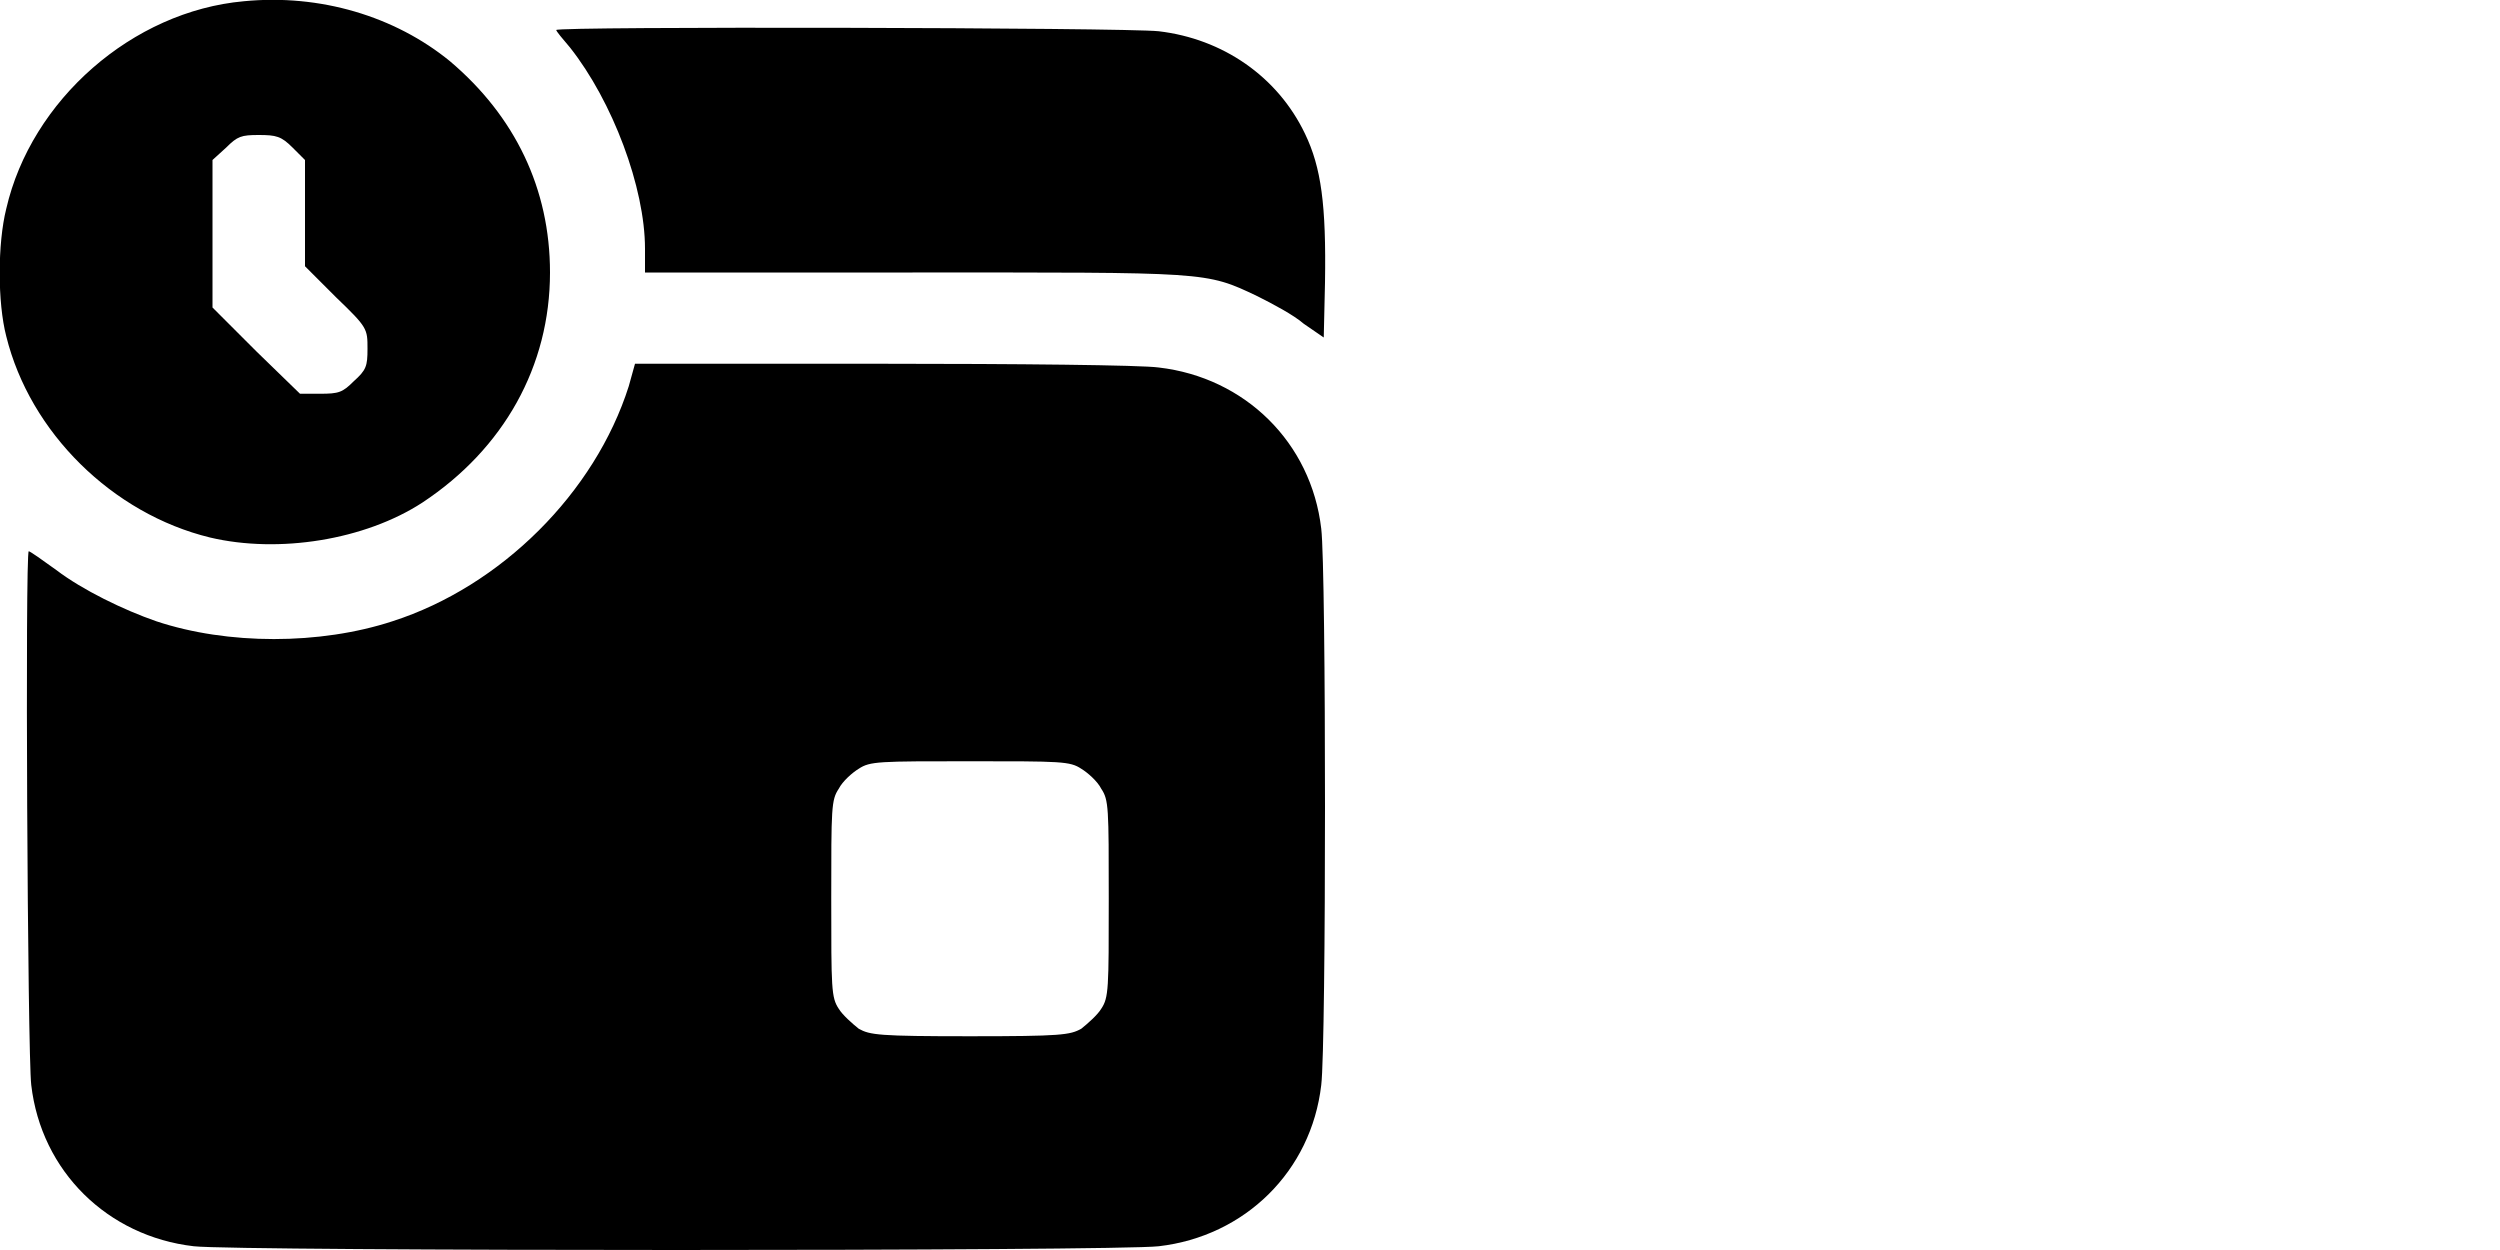
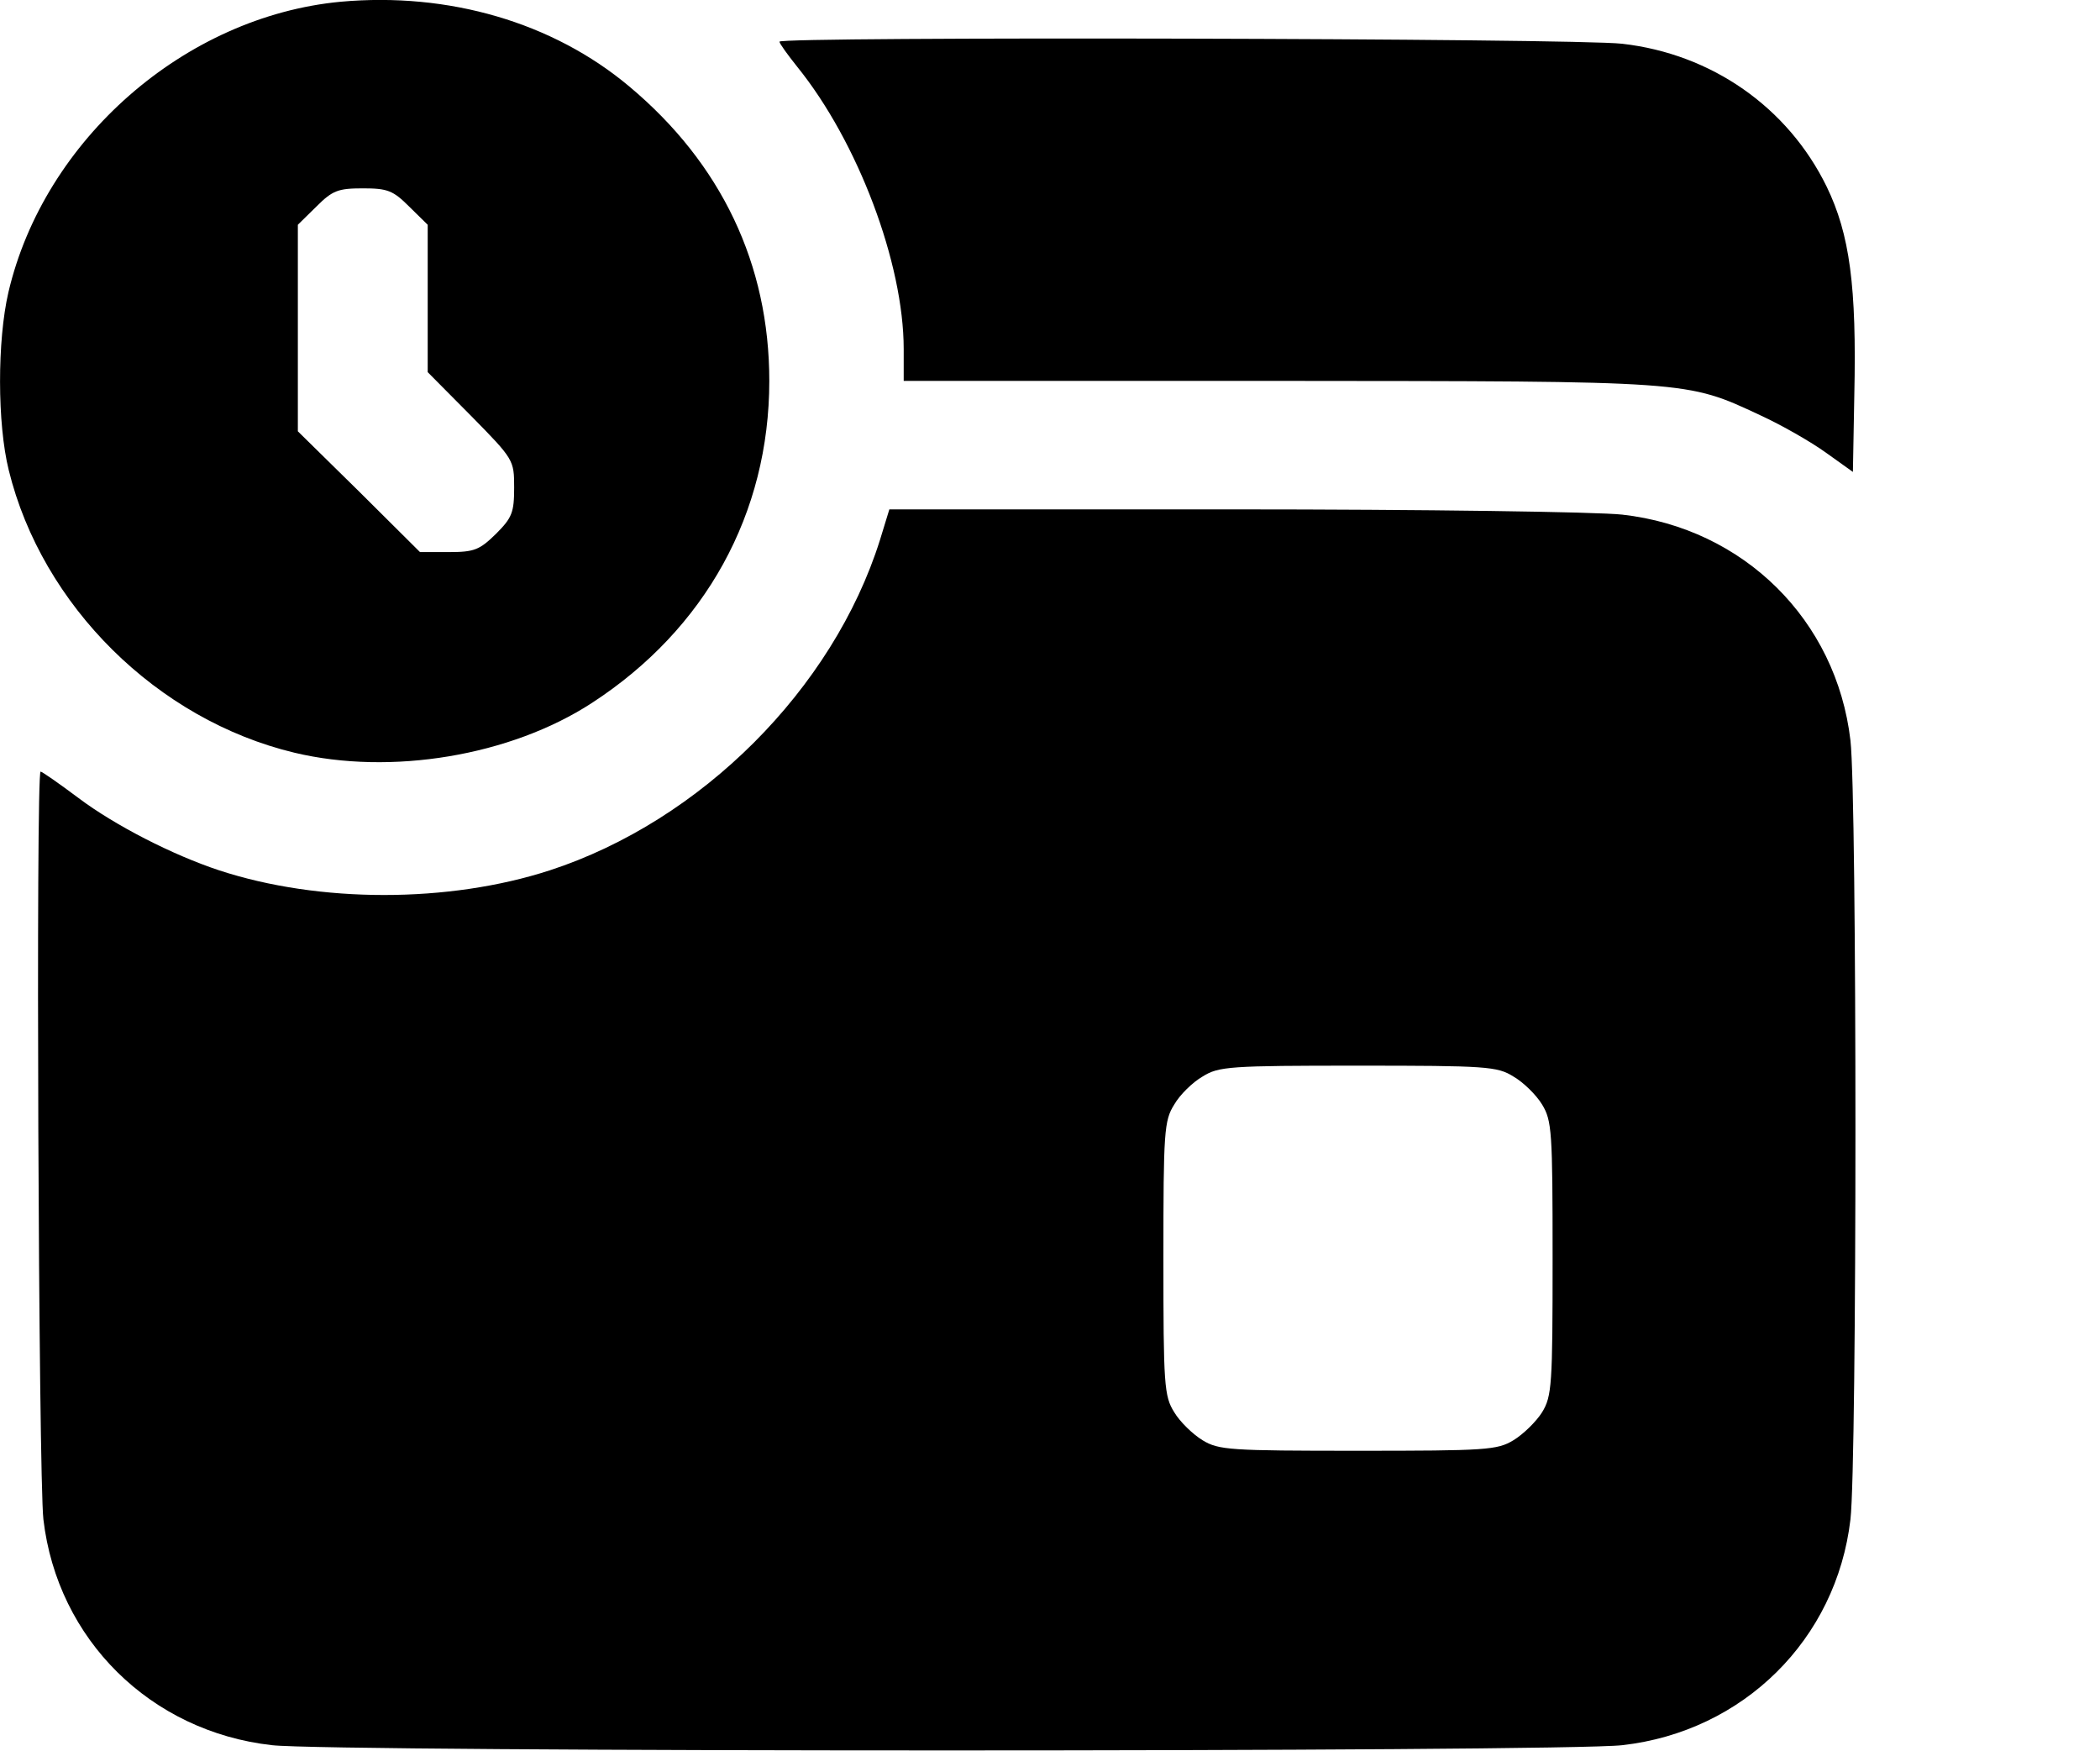
- <svg xmlns="http://www.w3.org/2000/svg" width="2" height="1" viewBox="0 0 2 1" fill="none">
-   <path fill-rule="evenodd" clip-rule="evenodd" d="M0.195 0.001C0.106 0.009 0.025 0.08 0.005 0.167C-0.002 0.195 -0.002 0.242 0.005 0.269C0.024 0.346 0.09 0.411 0.168 0.43C0.223 0.443 0.292 0.432 0.338 0.402C0.403 0.359 0.44 0.293 0.44 0.218C0.44 0.151 0.412 0.093 0.36 0.049C0.316 0.013 0.256 -0.005 0.195 0.001ZM0.445 0.024C0.445 0.025 0.45 0.031 0.456 0.038C0.49 0.081 0.516 0.15 0.516 0.199V0.218L0.73 0.218C0.967 0.218 0.964 0.217 1.006 0.237C1.018 0.243 1.035 0.252 1.043 0.259L1.059 0.27L1.06 0.226C1.061 0.164 1.057 0.134 1.044 0.107C1.022 0.061 0.978 0.031 0.927 0.025C0.9 0.022 0.445 0.021 0.445 0.024ZM0.181 0.118L0.17 0.128V0.187V0.246L0.205 0.281L0.24 0.315H0.256C0.271 0.315 0.274 0.314 0.283 0.305C0.293 0.296 0.294 0.293 0.294 0.279C0.294 0.263 0.294 0.262 0.269 0.238L0.244 0.213V0.17V0.128L0.234 0.118C0.225 0.109 0.221 0.108 0.207 0.108C0.193 0.108 0.19 0.109 0.181 0.118ZM0.503 0.309C0.476 0.394 0.401 0.469 0.314 0.497C0.256 0.516 0.182 0.516 0.125 0.497C0.099 0.488 0.066 0.472 0.045 0.456C0.034 0.448 0.024 0.441 0.023 0.441C0.02 0.441 0.022 0.843 0.025 0.868C0.033 0.937 0.086 0.989 0.155 0.997C0.189 1.001 0.893 1.001 0.927 0.997C0.996 0.989 1.049 0.937 1.057 0.868C1.061 0.835 1.061 0.456 1.057 0.423C1.049 0.354 0.996 0.302 0.927 0.294C0.913 0.292 0.813 0.291 0.705 0.291L0.508 0.291L0.503 0.309ZM0.687 0.615C0.682 0.618 0.674 0.625 0.671 0.631C0.665 0.64 0.665 0.646 0.665 0.719C0.665 0.791 0.665 0.798 0.671 0.807C0.674 0.812 0.682 0.819 0.687 0.823C0.696 0.828 0.703 0.829 0.776 0.829C0.849 0.829 0.856 0.828 0.865 0.823C0.87 0.819 0.878 0.812 0.881 0.807C0.887 0.798 0.887 0.791 0.887 0.719C0.887 0.646 0.887 0.64 0.881 0.631C0.878 0.625 0.87 0.618 0.865 0.615C0.856 0.609 0.849 0.609 0.776 0.609C0.703 0.609 0.696 0.609 0.687 0.615Z" fill="black" />
+ <svg xmlns="http://www.w3.org/2000/svg" width="6" height="5" viewBox="0 0 6 5" fill="none">
+   <path fill-rule="evenodd" clip-rule="evenodd" d="M0.973 0.005C0.528 0.047 0.126 0.399 0.024 0.835C-0.008 0.973 -0.008 1.21 0.025 1.343C0.12 1.73 0.449 2.056 0.841 2.15C1.117 2.216 1.459 2.159 1.691 2.008C2.016 1.797 2.198 1.466 2.198 1.088C2.198 0.755 2.061 0.467 1.798 0.247C1.58 0.064 1.282 -0.023 0.973 0.005ZM2.227 0.119C2.227 0.124 2.25 0.156 2.278 0.191C2.451 0.405 2.582 0.752 2.582 0.997V1.088L3.652 1.088C4.833 1.089 4.817 1.087 5.029 1.186C5.09 1.214 5.174 1.262 5.217 1.293L5.294 1.348L5.298 1.13C5.305 0.818 5.285 0.669 5.219 0.533C5.108 0.306 4.89 0.154 4.635 0.125C4.498 0.109 2.227 0.104 2.227 0.119ZM0.904 0.59L0.851 0.642V0.937V1.232L1.026 1.404L1.2 1.577H1.282C1.355 1.577 1.37 1.571 1.417 1.525C1.463 1.479 1.469 1.464 1.469 1.393C1.469 1.314 1.468 1.312 1.346 1.188L1.222 1.063V0.852V0.642L1.169 0.59C1.123 0.544 1.107 0.538 1.037 0.538C0.966 0.538 0.95 0.544 0.904 0.59ZM2.514 1.543C2.38 1.968 2.003 2.345 1.571 2.486C1.282 2.58 0.912 2.58 0.626 2.486C0.493 2.442 0.329 2.358 0.225 2.28C0.169 2.238 0.12 2.204 0.116 2.204C0.102 2.204 0.11 4.217 0.124 4.34C0.164 4.683 0.43 4.946 0.777 4.985C0.947 5.005 4.464 5.005 4.635 4.985C4.981 4.946 5.247 4.683 5.287 4.34C5.306 4.175 5.306 2.28 5.287 2.115C5.247 1.771 4.982 1.509 4.635 1.47C4.564 1.462 4.064 1.455 3.524 1.455L2.541 1.455L2.514 1.543ZM3.436 3.075C3.408 3.091 3.371 3.127 3.355 3.155C3.326 3.201 3.324 3.232 3.324 3.594C3.324 3.956 3.326 3.988 3.355 4.034C3.371 4.061 3.408 4.097 3.436 4.114C3.482 4.142 3.514 4.144 3.88 4.144C4.246 4.144 4.278 4.142 4.324 4.114C4.352 4.097 4.389 4.061 4.406 4.034C4.434 3.988 4.436 3.956 4.436 3.594C4.436 3.232 4.434 3.201 4.406 3.155C4.389 3.127 4.352 3.091 4.324 3.075C4.278 3.046 4.246 3.044 3.88 3.044C3.514 3.044 3.482 3.046 3.436 3.075Z" fill="black" />
</svg>
